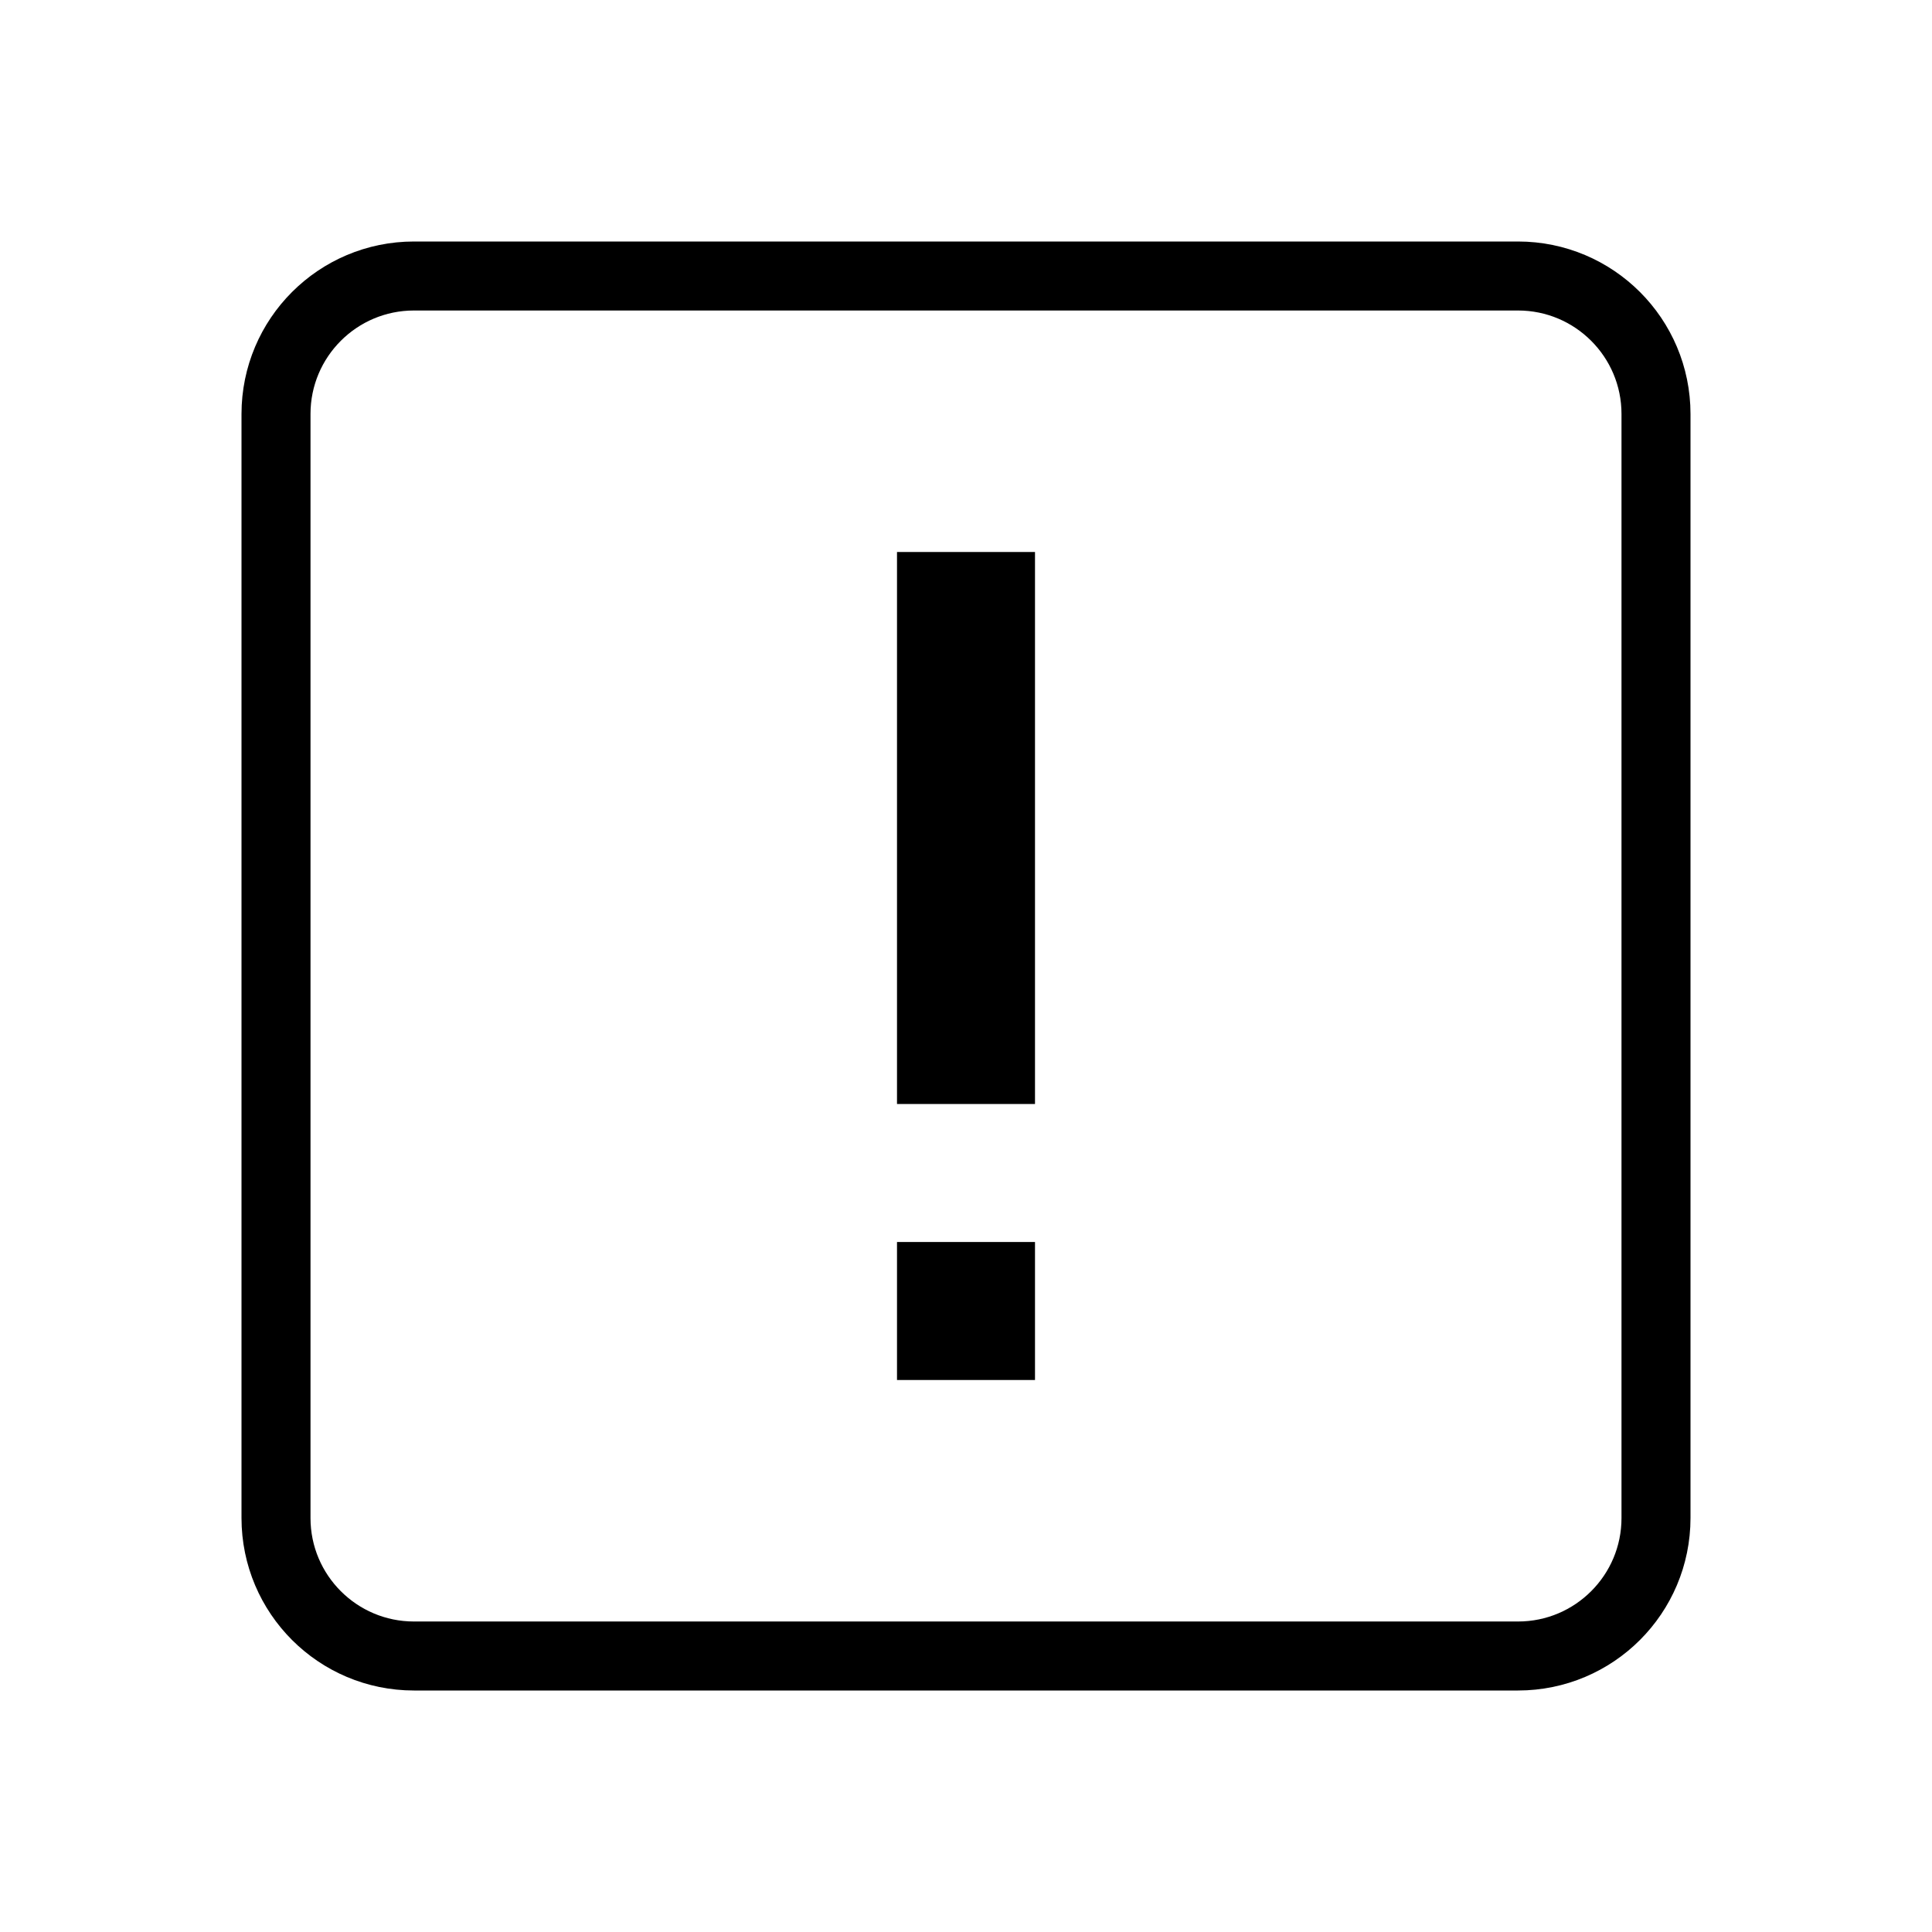
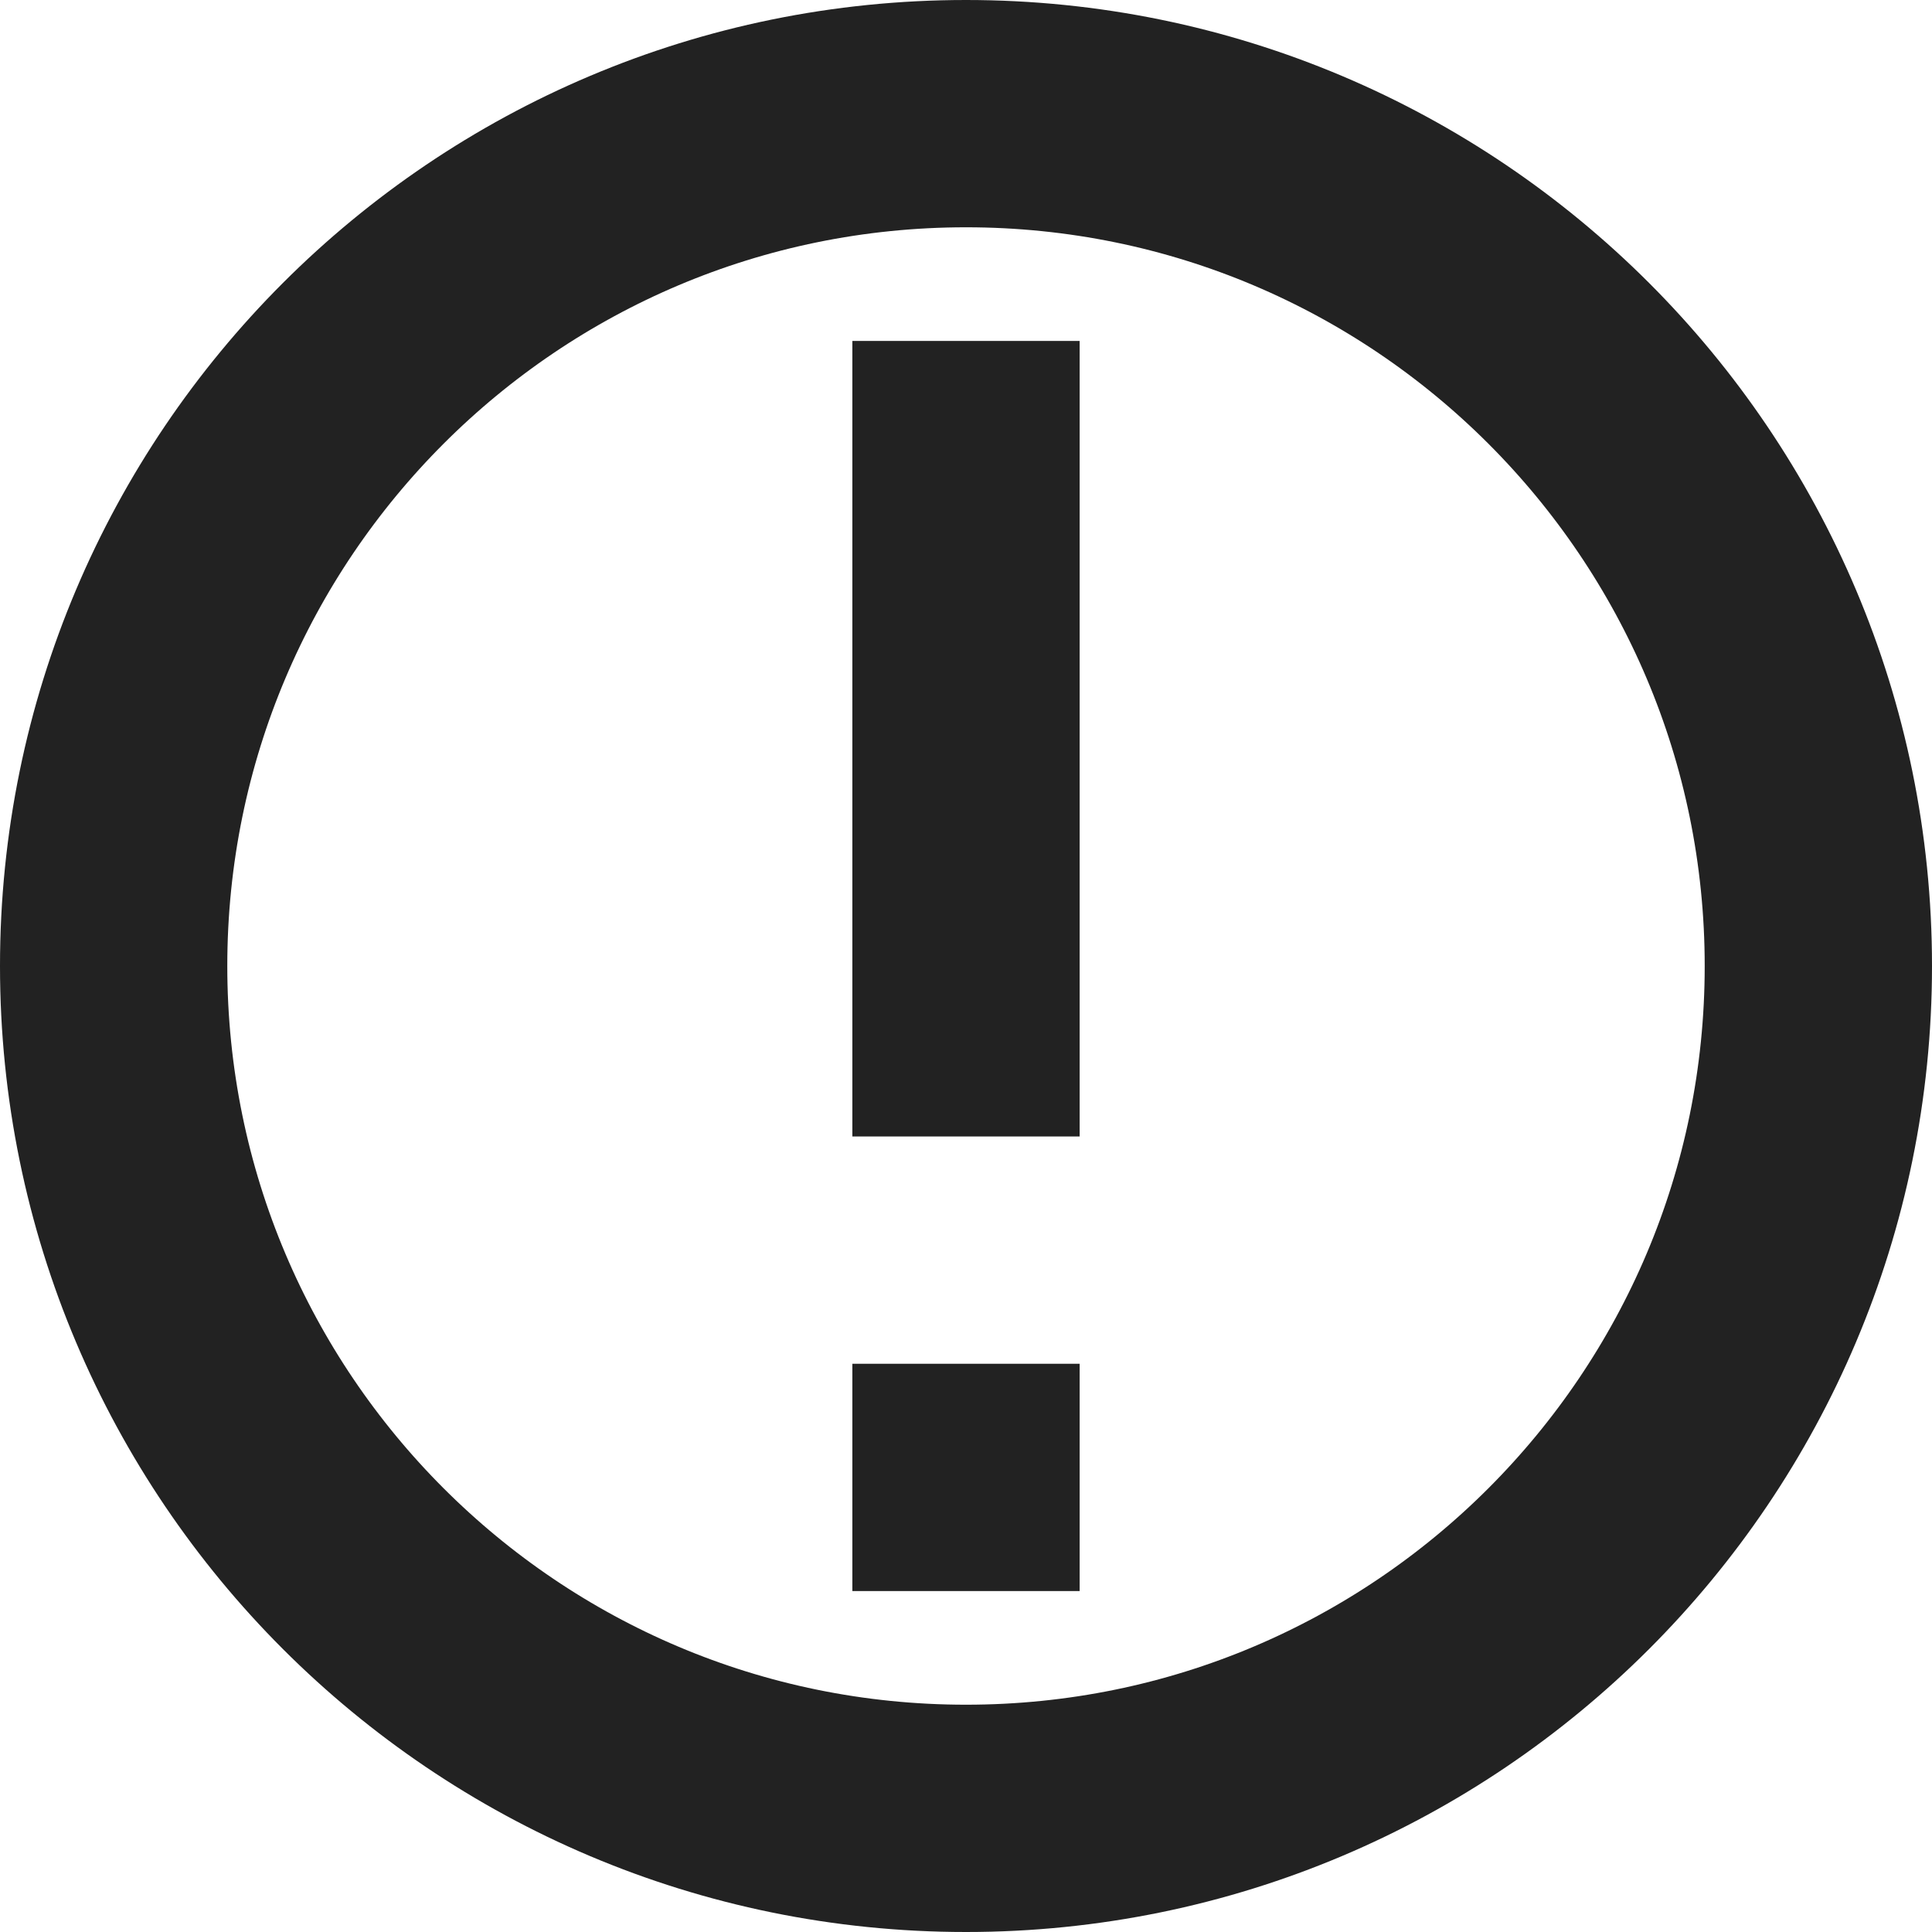
- <svg xmlns="http://www.w3.org/2000/svg" width="28" height="28" viewBox="0 0 28 28">
-   <g id="non-mandatory-constraint-violation" transform="translate(4 4)">
-     <rect width="20" height="20" stroke="#000" fill="none" rx="2" ry="2" />
-     <path id="exclamationMark" d="M-1 0v8h2V0h-2zm0 10v2h2v-2h-2z" transform="translate(10 4)" />
-   </g>
+ <svg xmlns="http://www.w3.org/2000/svg" width="17" height="17" fill="none" viewBox="0 0 17 17">
+   <path stroke="#222" stroke-width="2" d="M8.5 3V10M8.5 12V14" />
+   <circle cx="8.5" cy="8.5" r="7.5" stroke="#222" stroke-width="2" />
</svg>
